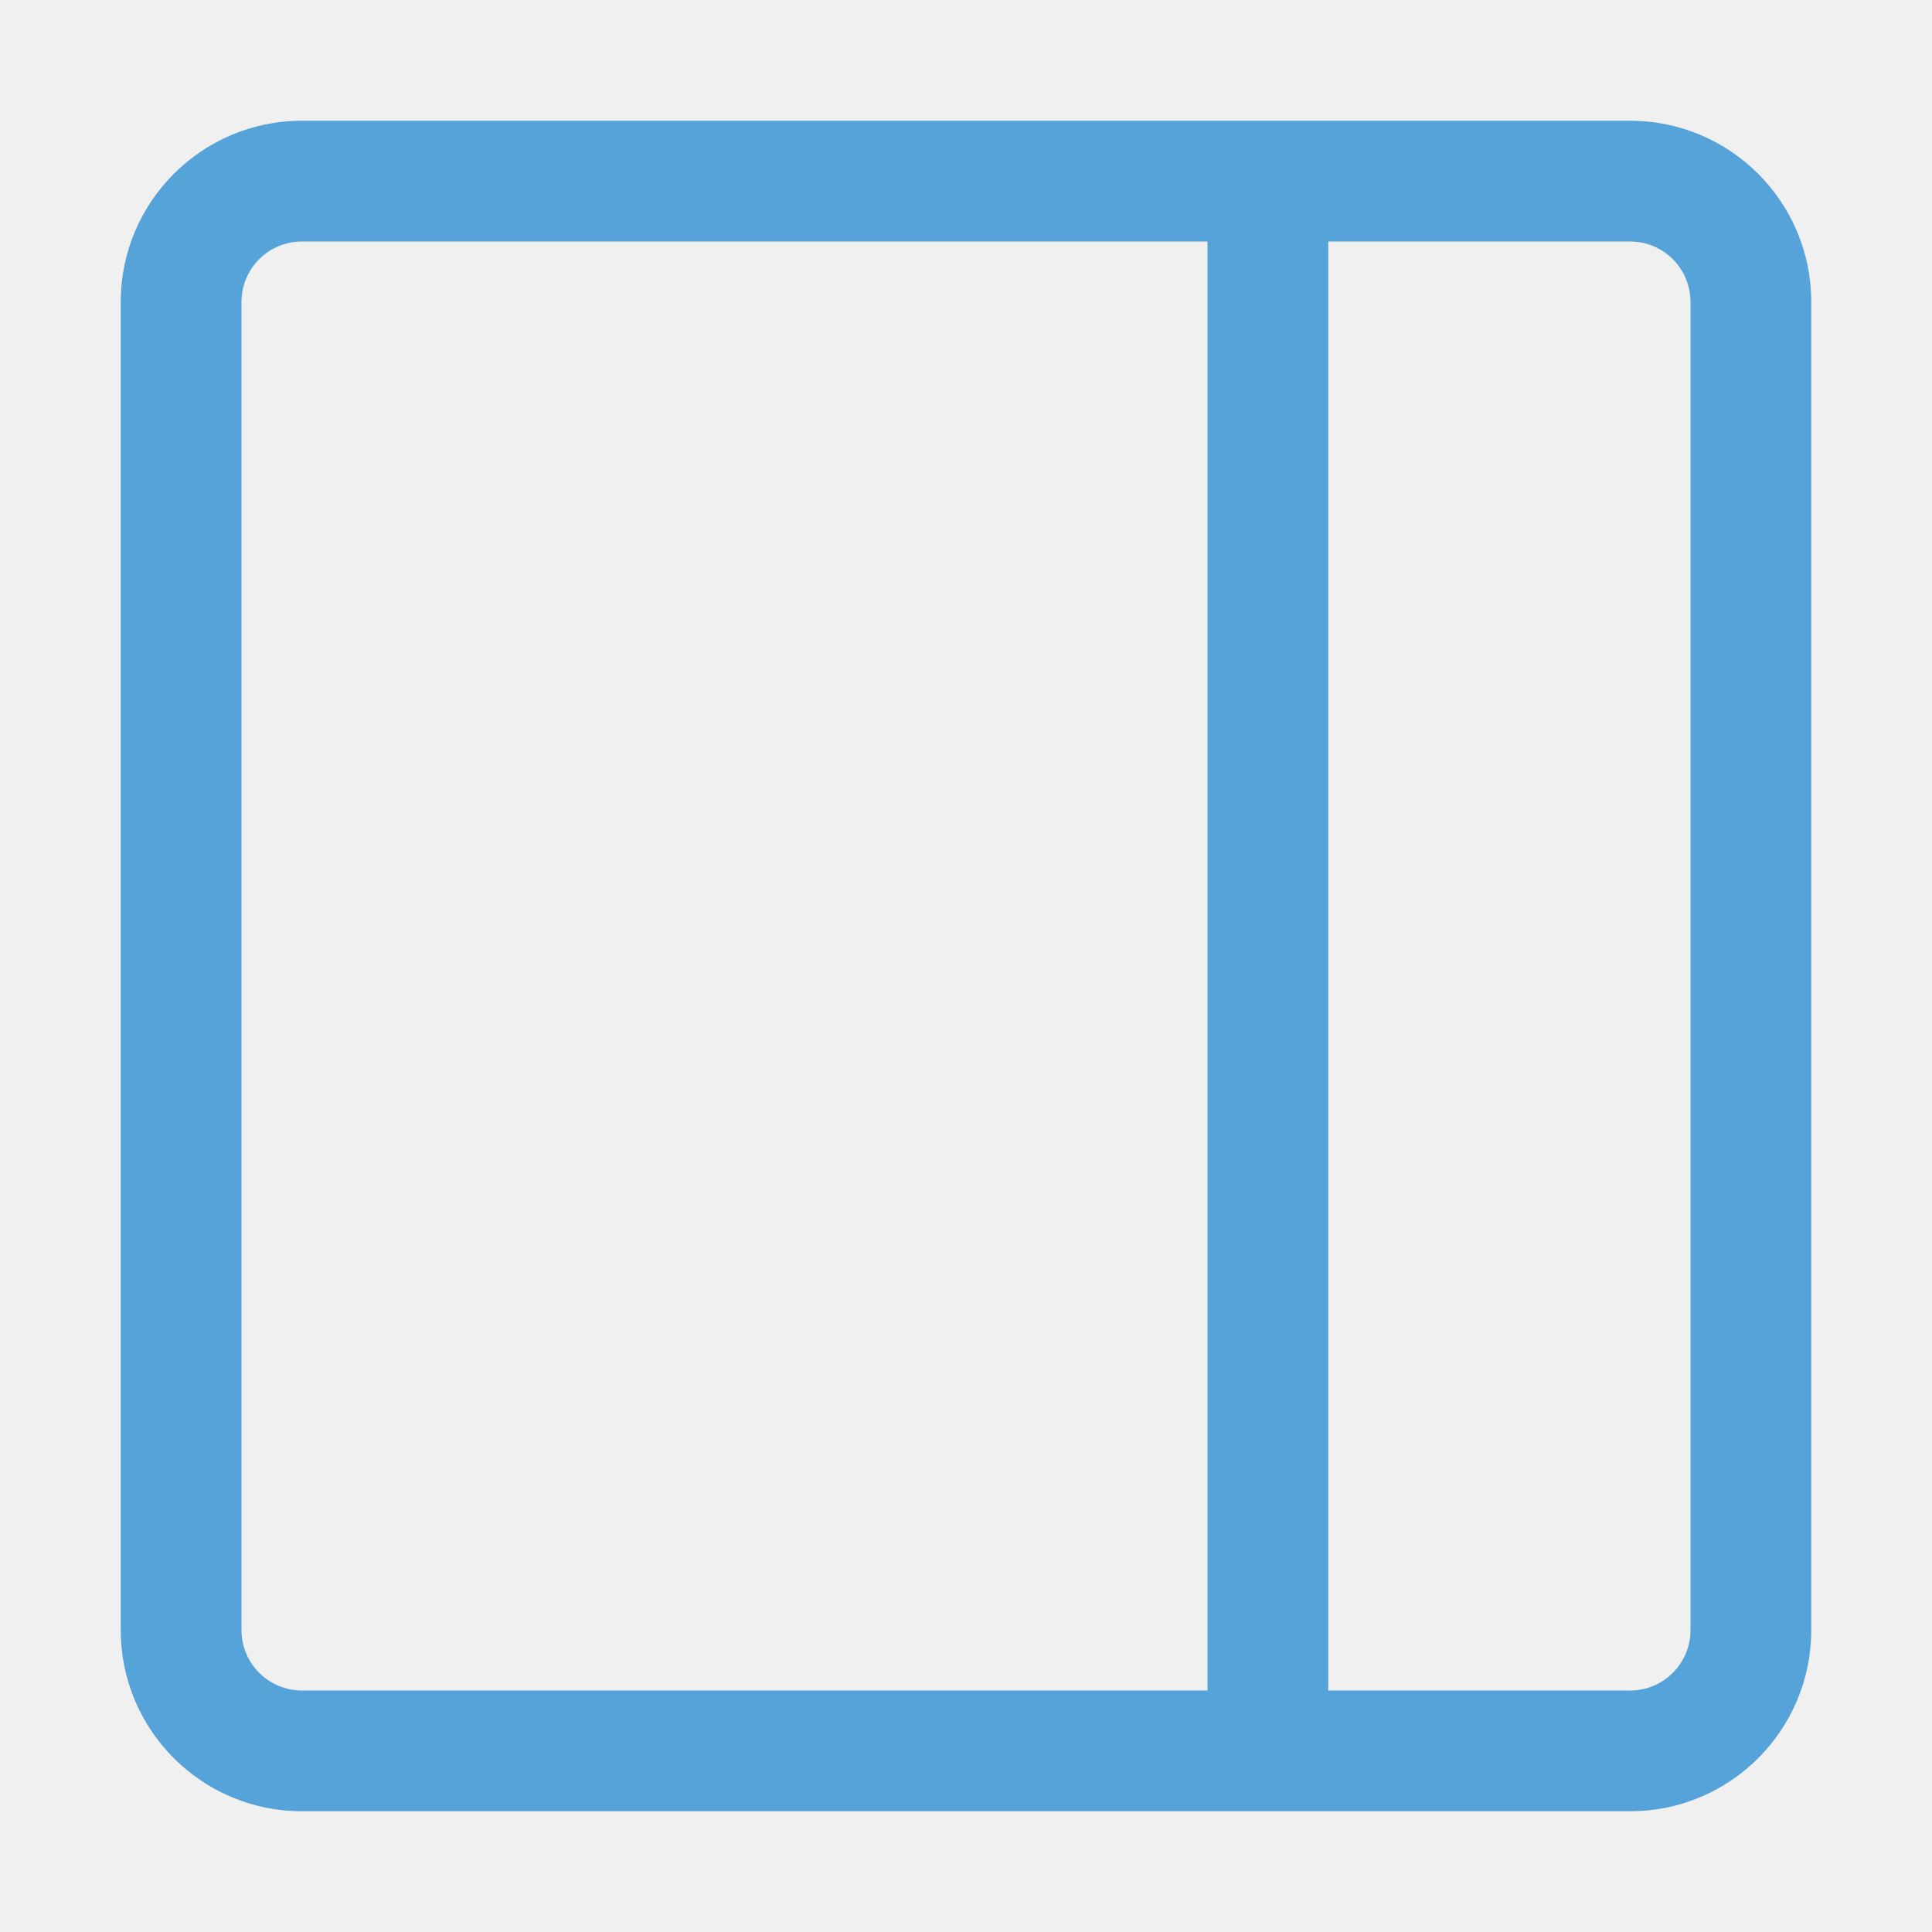
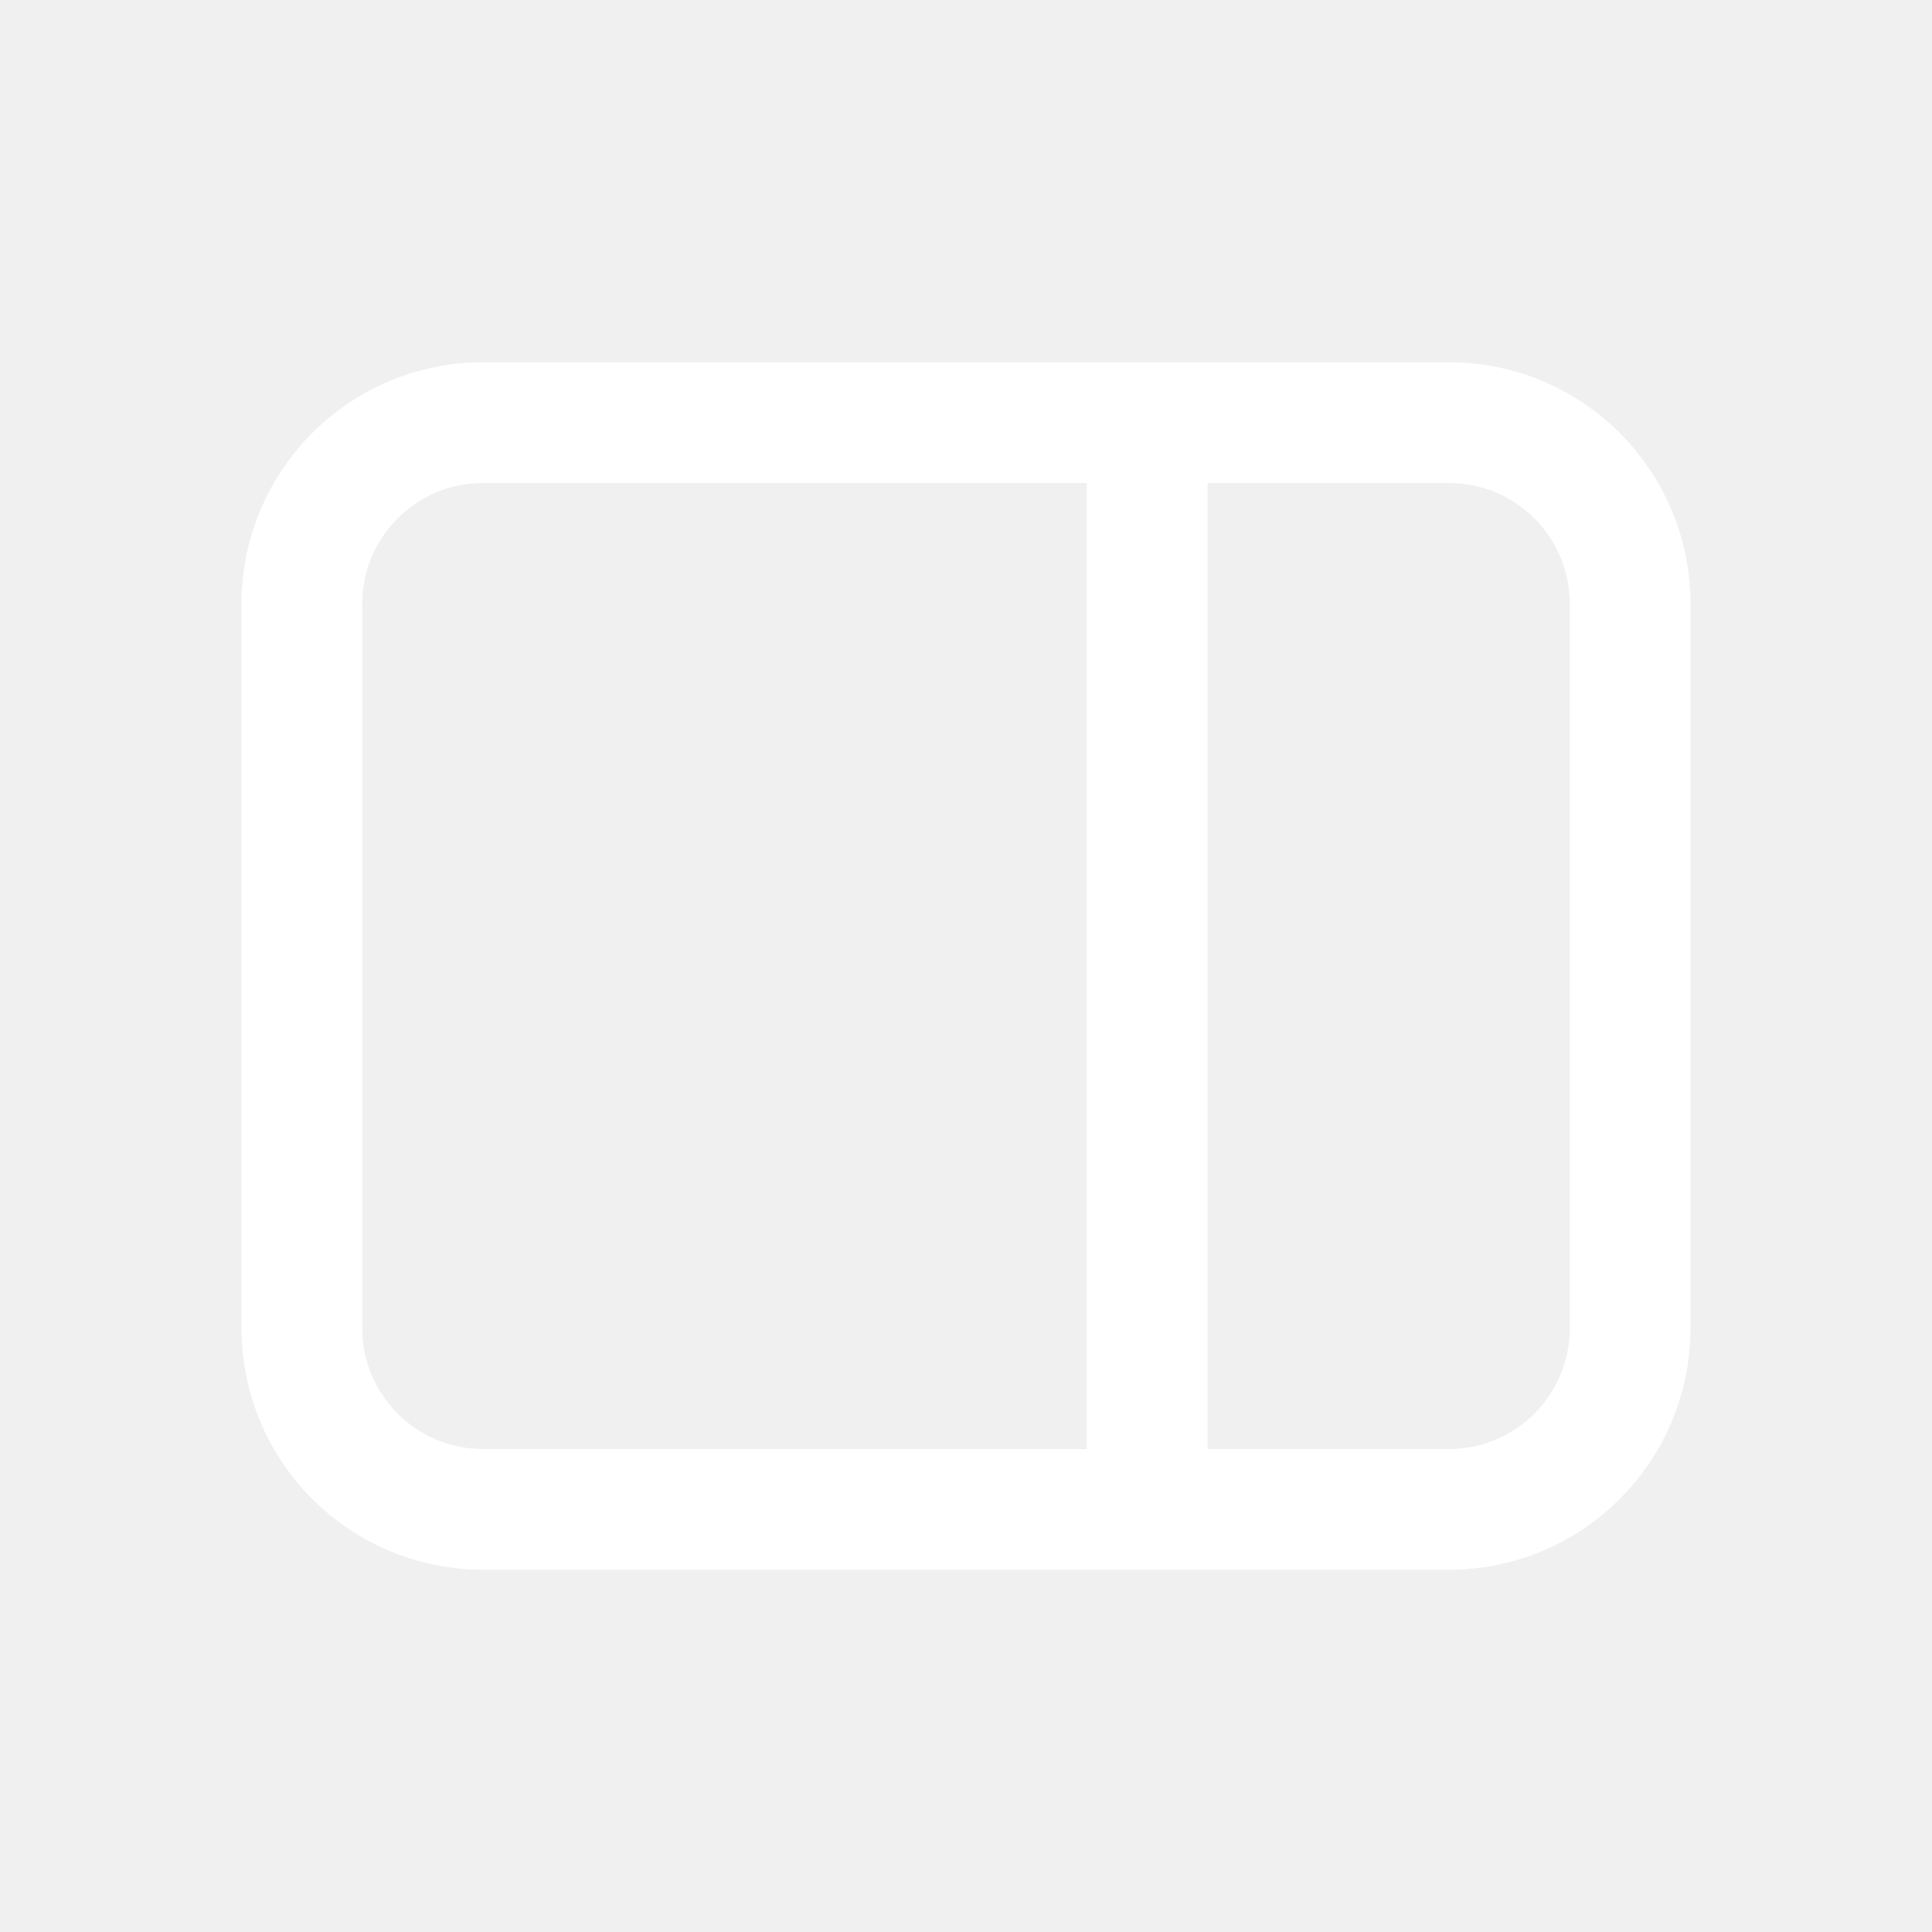
- <svg xmlns="http://www.w3.org/2000/svg" width="16px" height="16px" viewBox="0 0 16 16" version="1.1" id="svg1">
-   <defs id="defs1" />
-   <g id="View/preview-view" stroke="none" stroke-width="1" fill="none" fill-rule="evenodd" style="fill:#55a3d8;fill-opacity:1">
-     <path d="M 2.5,15 C 1.672,15 1,14.328 1,13.5 V 2.5 C 1,1.672 1.672,1 2.5,1 h 11 C 14.328,1 15,1.672 15,2.5 v 11 C 15,14.328 14.328,15 13.5,15 Z M 10,2 H 2.5 C 2.224,2 2,2.224 2,2.5 v 11 C 2,13.776 2.224,14 2.5,14 H 10 Z m 3.5,0 H 11 v 12 h 2.5 C 13.776,14 14,13.776 14,13.5 V 2.5 C 14,2.224 13.776,2 13.5,2 Z" id="形状结合" fill="#000000" fill-rule="nonzero" style="fill:#55a3d8;fill-opacity:1" />
+ <svg xmlns="http://www.w3.org/2000/svg" width="16" height="16" viewBox="0 0 16 16">
+   <g fill="none" stroke="#FFFFFF" stroke-width="1">
+     <rect x="2.5" y="3.5" width="11" height="9" rx="1.5" />
+     <line x1="9.5" y1="3.5" x2="9.5" y2="12.5" />
  </g>
</svg>
